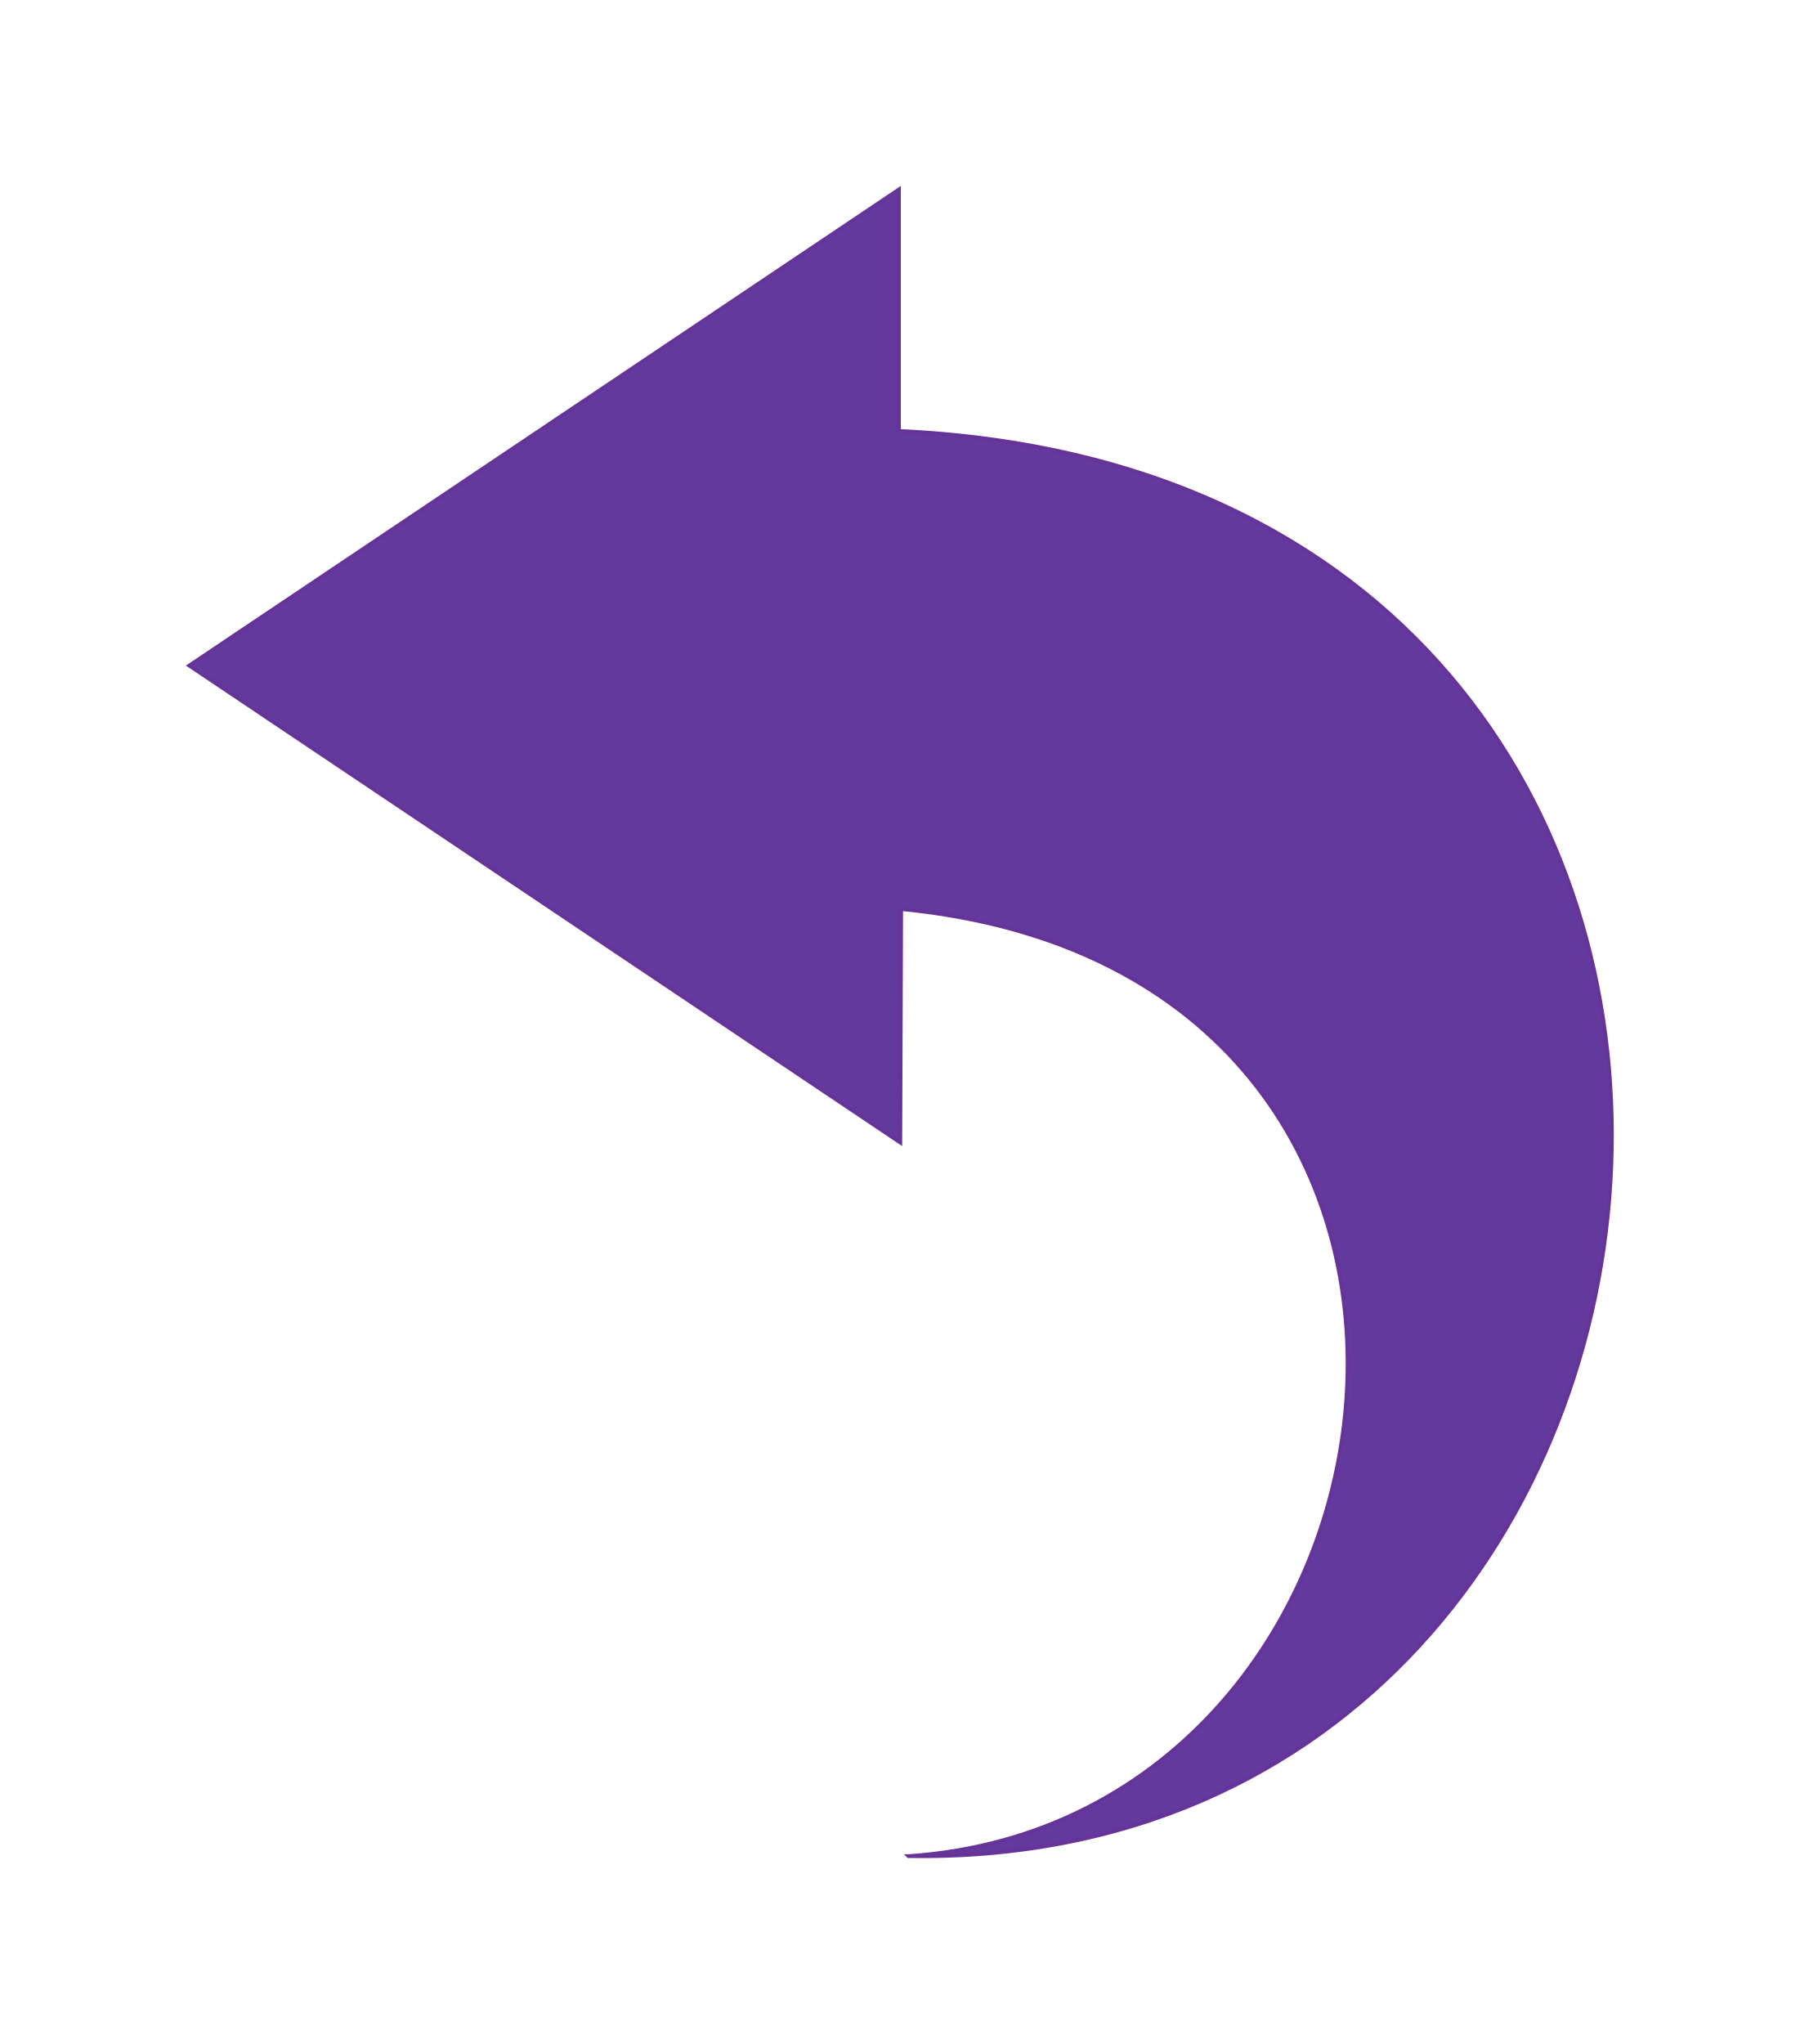
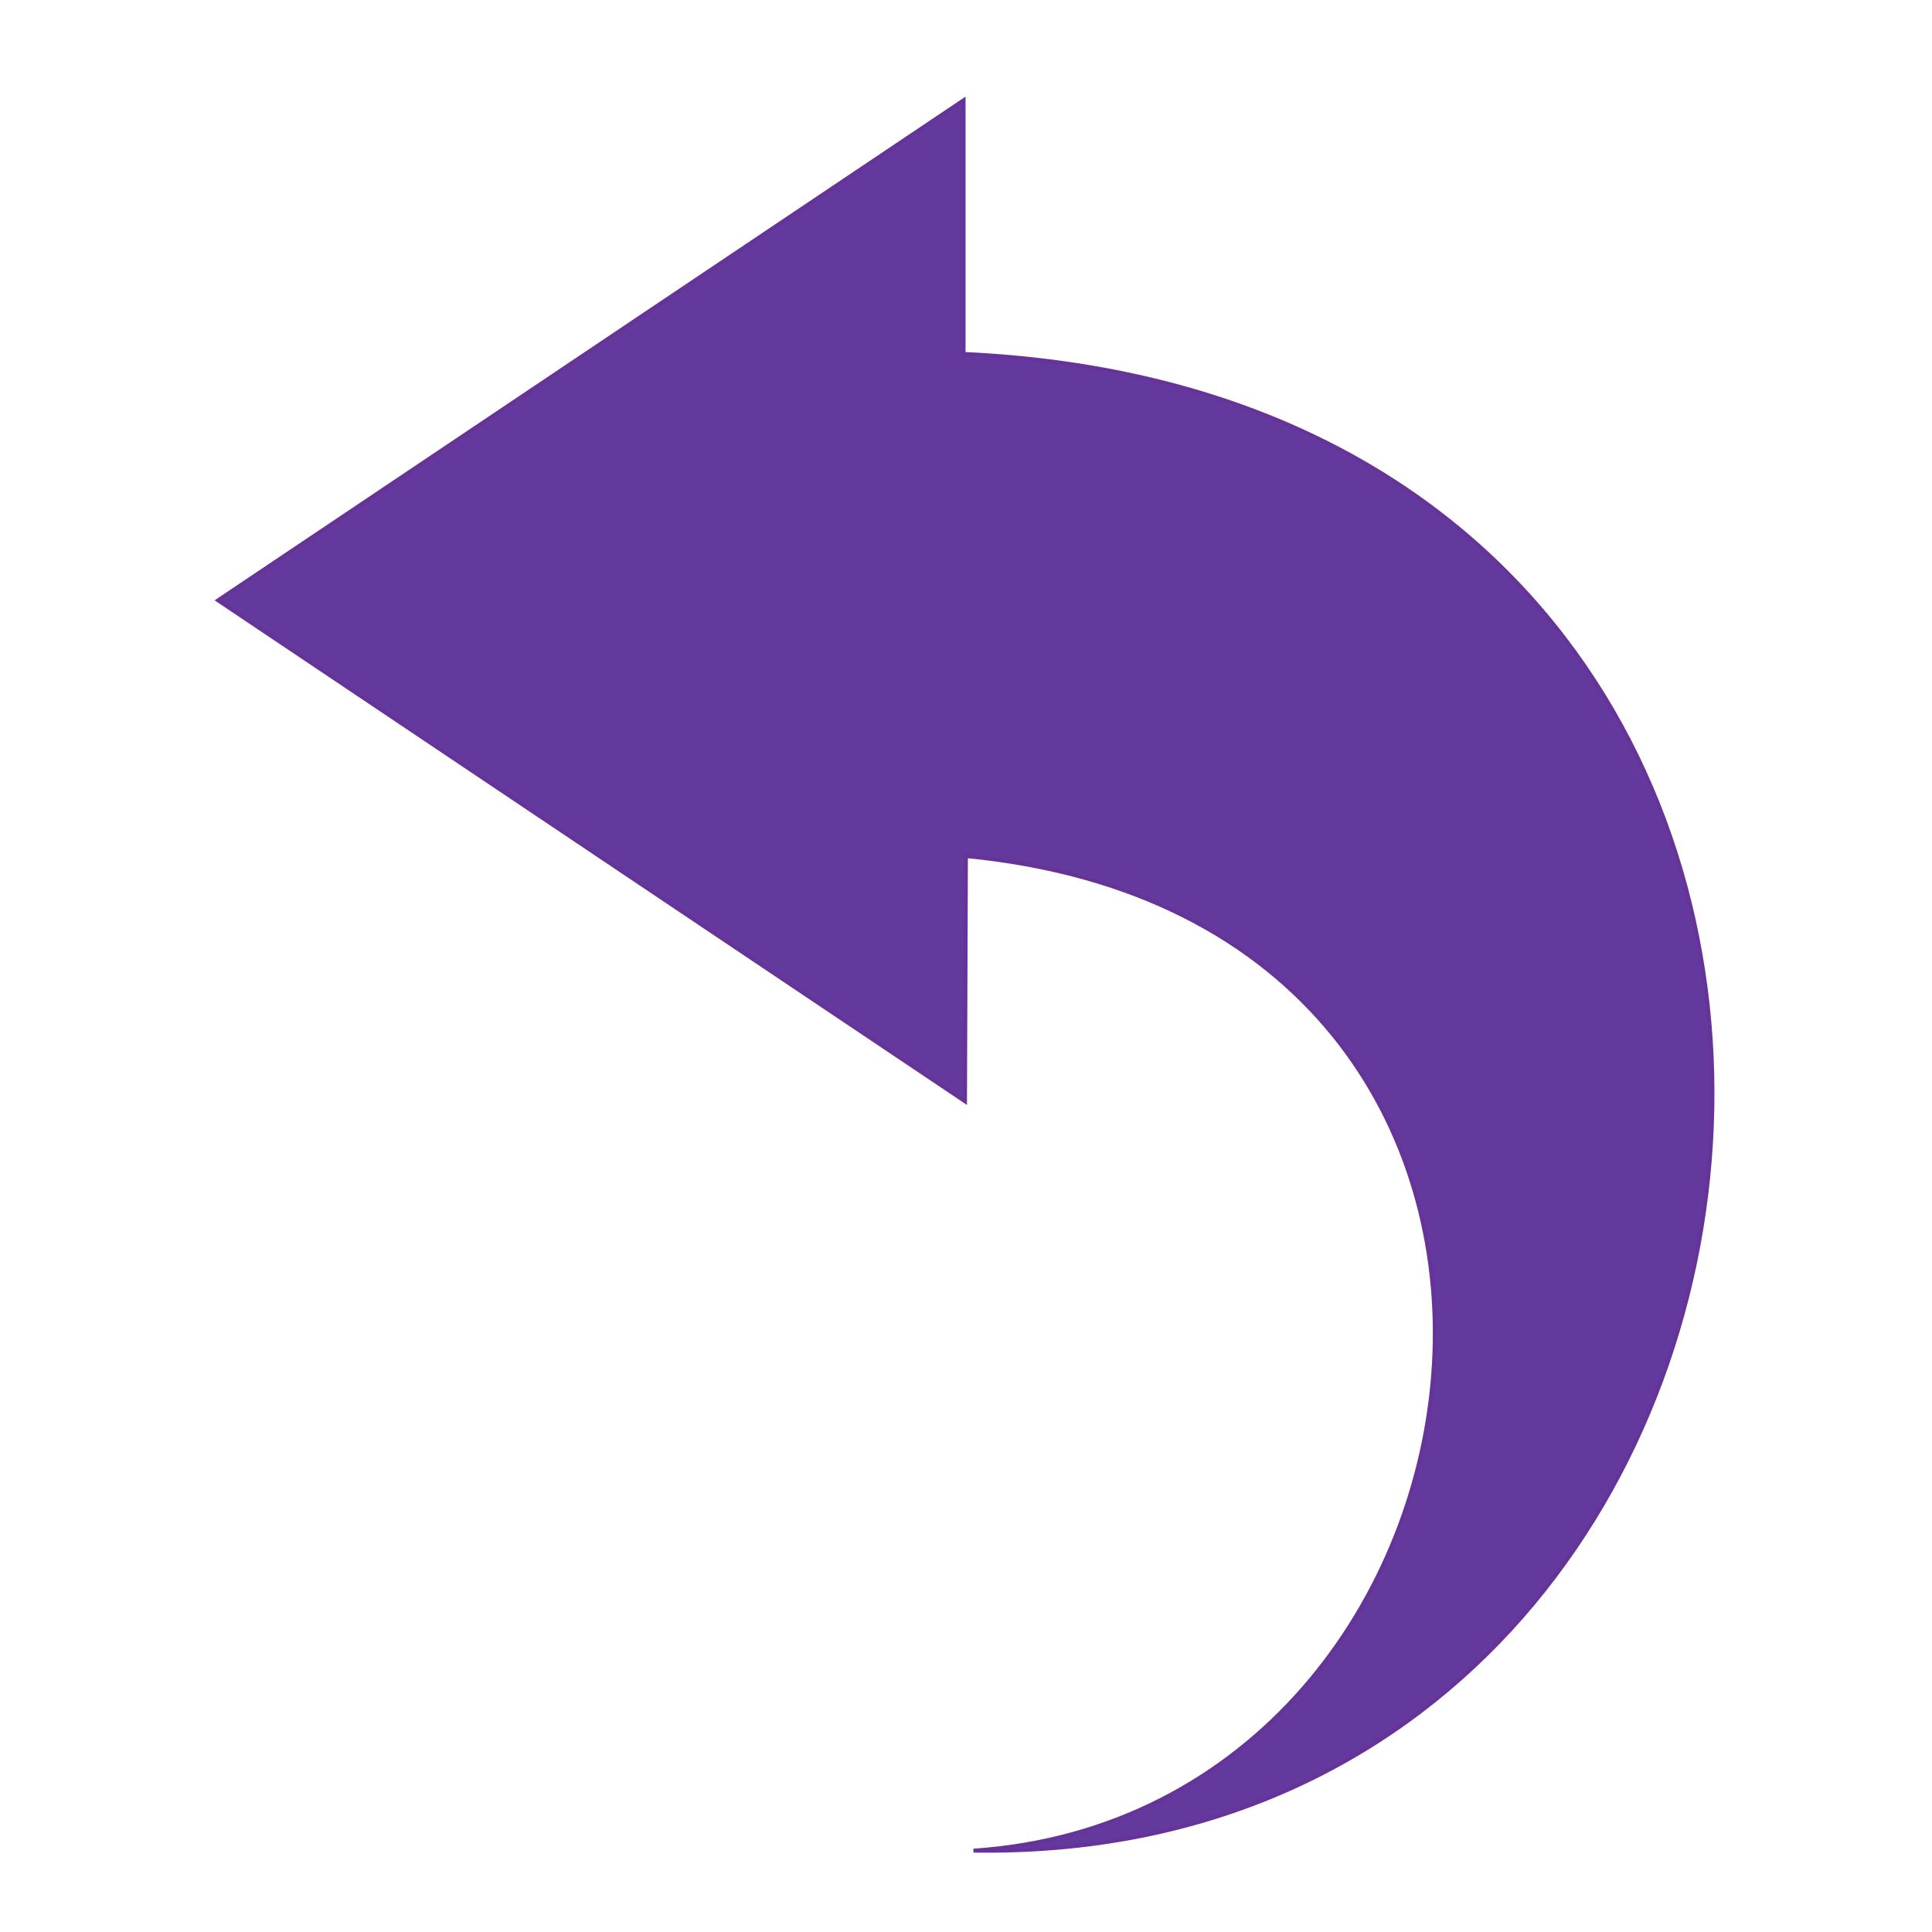
- <svg xmlns="http://www.w3.org/2000/svg" viewBox="0 0 484.124 549.742" height="549.742" width="484.124" id="svg3381" version="1.1">
+ <svg xmlns="http://www.w3.org/2000/svg" version="1.1" id="svg3381" width="1000" height="1000" viewBox="0 0 1000 1000">
  <defs id="defs3385" />
-   <g transform="translate(-16.72825,19.01179)" id="g3389">
-     <path id="path3954" d="m 261.099,480.203 c 142.716,-9.661 172.351,-237.796 -1.941,-254.71 L 258.924,288.301 67.626,159.999 258.556,31.926 V 96.89 c 271.27,12.405 238.901,387.042 2.542,383.312 z" style="fill:#63399e;fill-opacity:1;stroke:#663399;stroke-width:1px;stroke-linecap:butt;stroke-linejoin:miter;stroke-opacity:1" />
+   <g id="g3389" transform="translate(-16.72825,19.01179)">
+     <path style="fill:#63399e;fill-opacity:1;stroke:#663399;stroke-width:2.021px;stroke-linecap:butt;stroke-linejoin:miter;stroke-opacity:1" d="M 520.622,938.872 C 809.059,919.346 868.953,458.275 516.7,424.09 L 516.227,551.03 129.605,291.725 515.484,32.883 V 164.18 c 548.25,25.071 482.831,782.23 5.138,774.692 z" id="path3954" />
  </g>
</svg>
